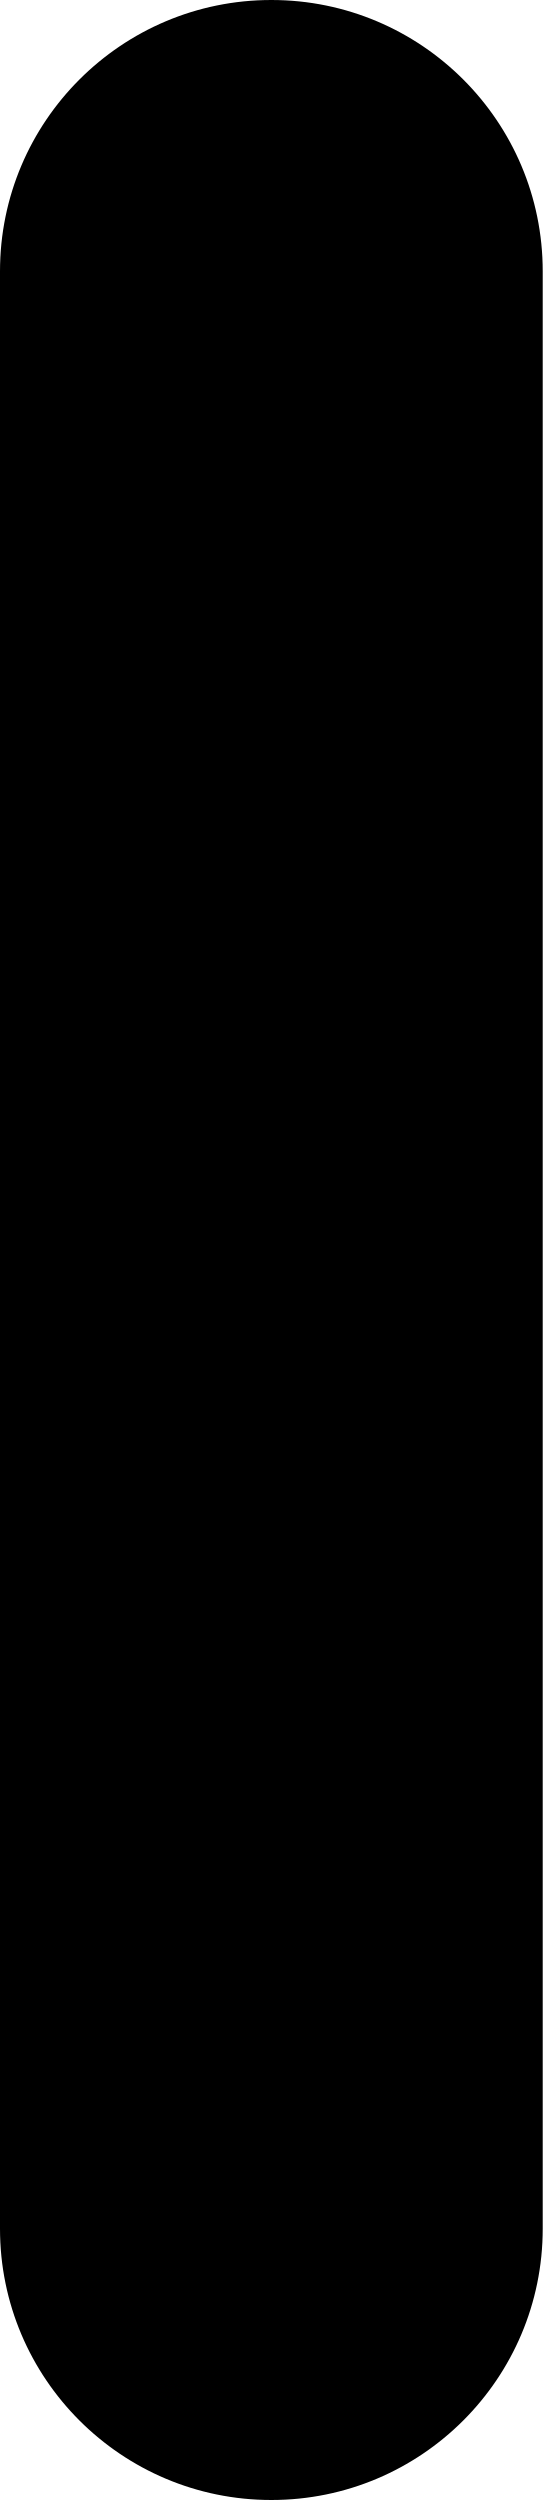
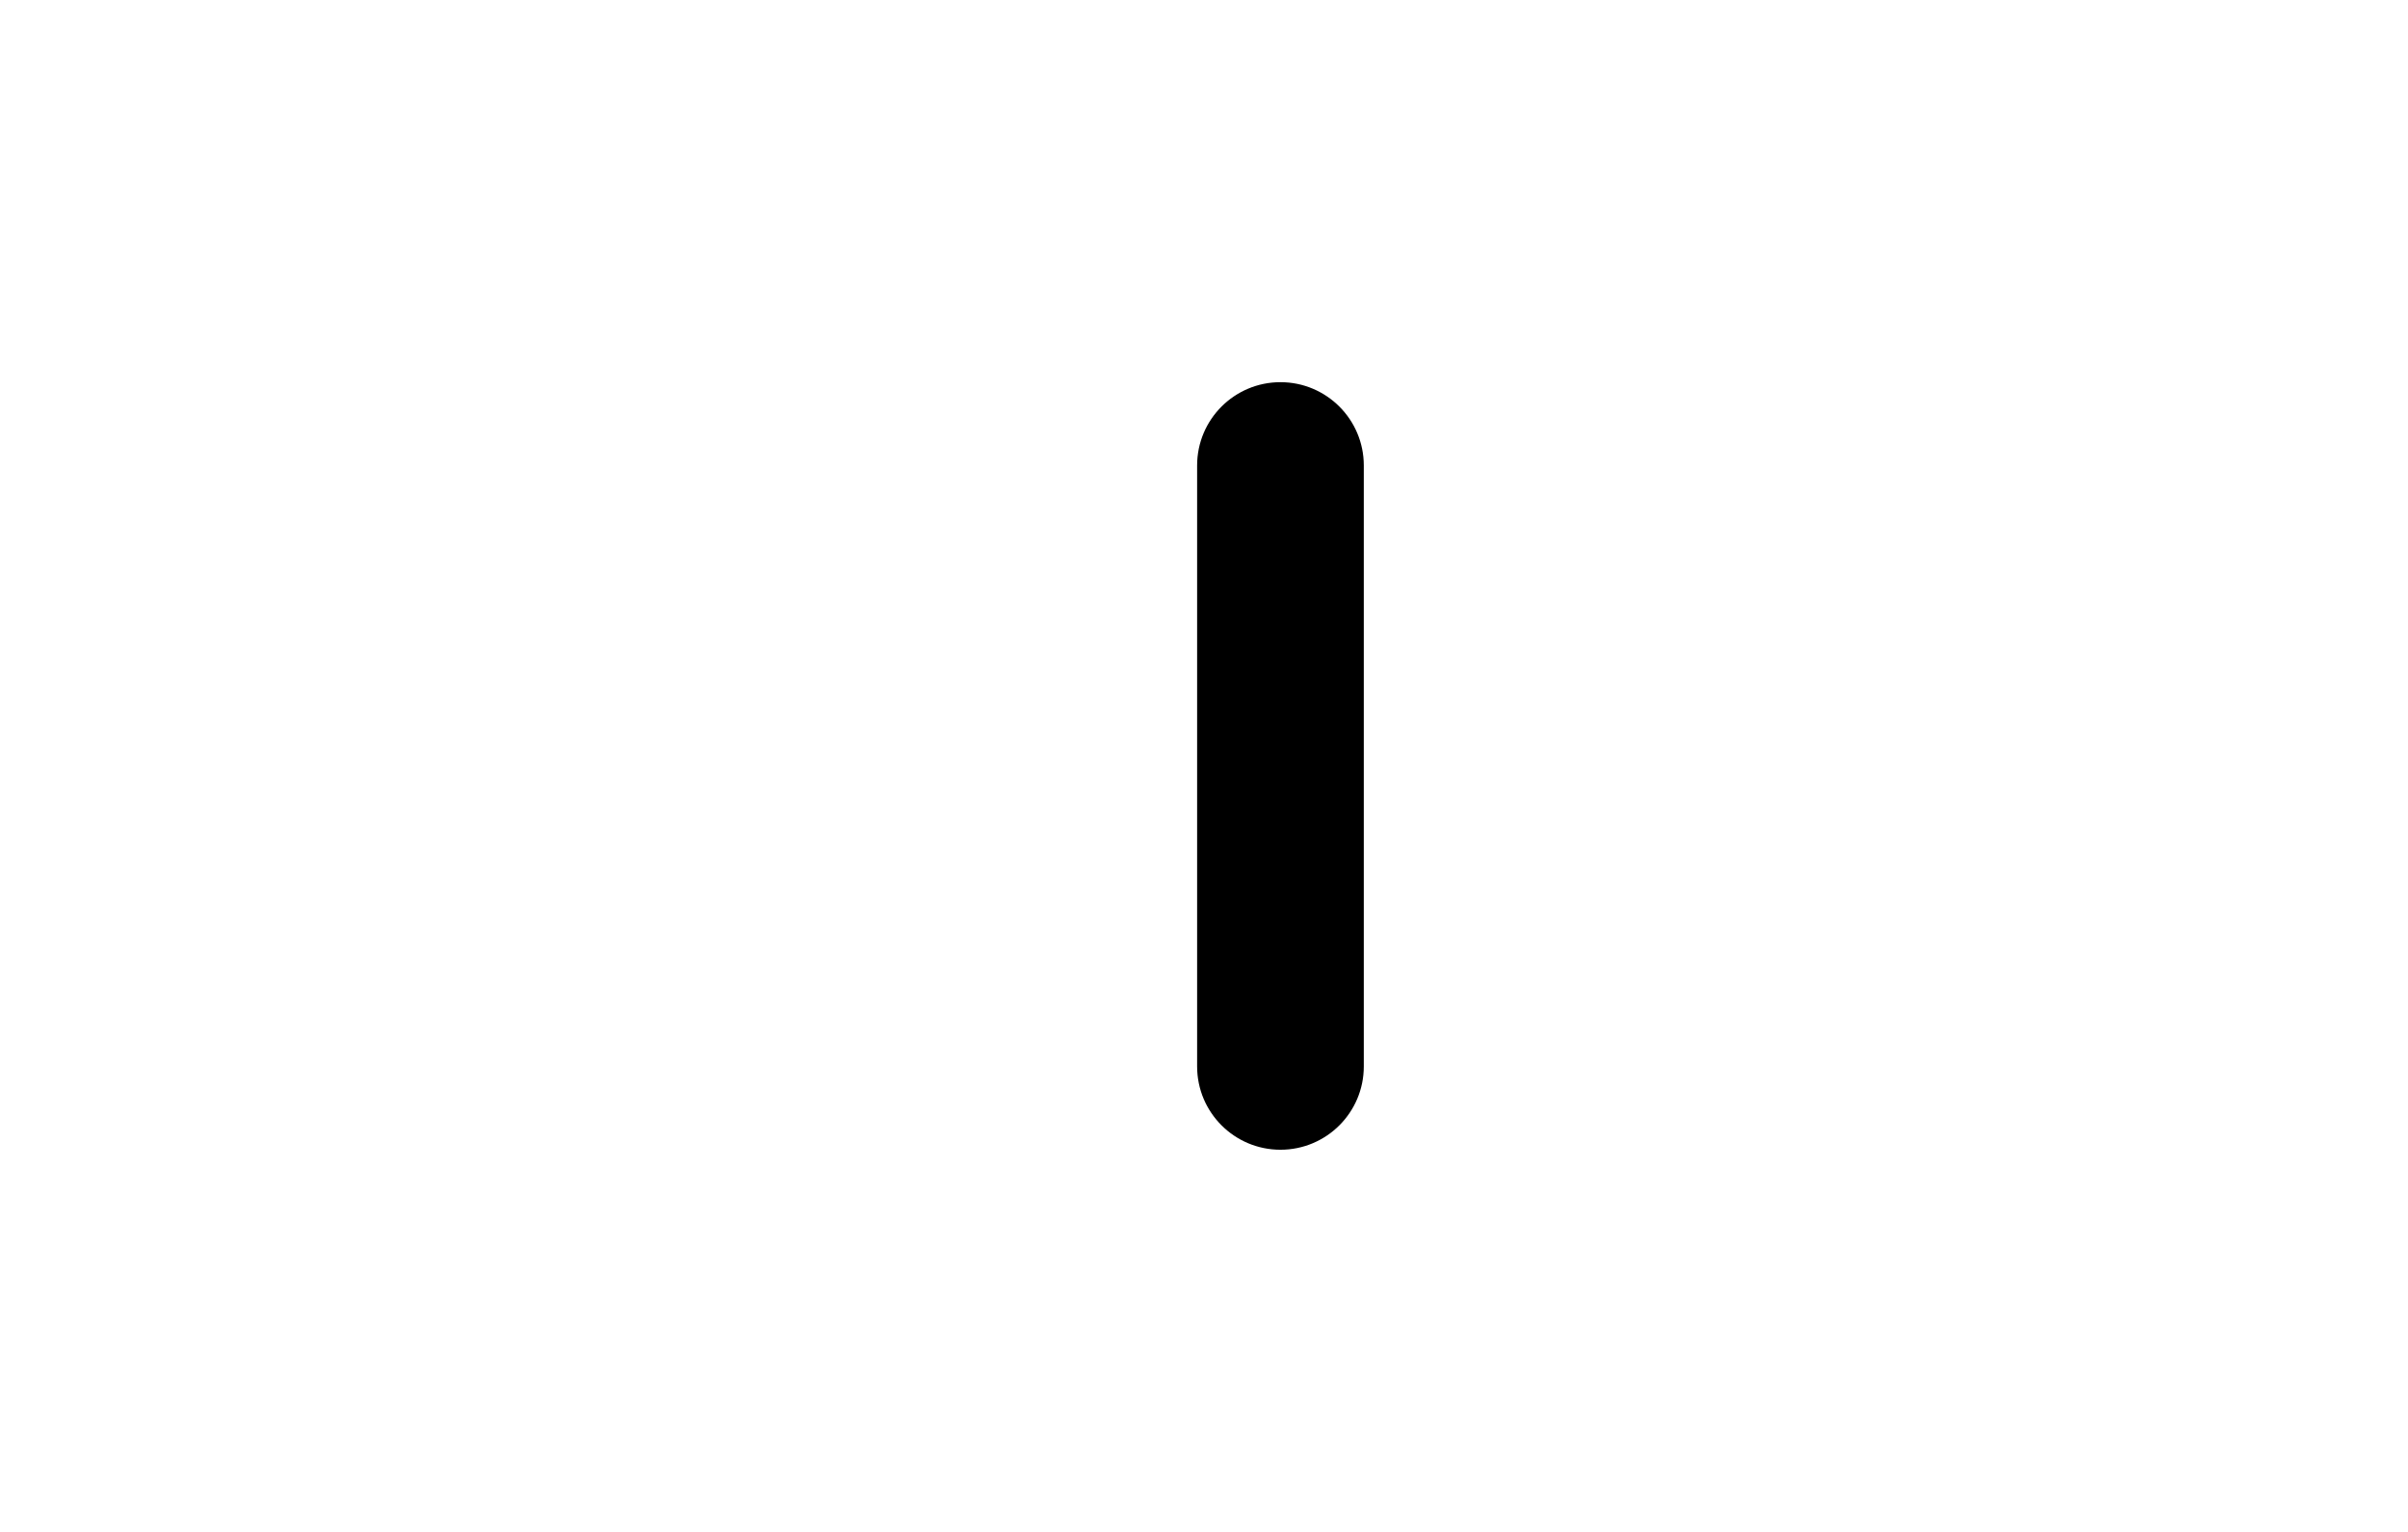
- <svg xmlns="http://www.w3.org/2000/svg" id="Layer_2" data-name="Layer 2" viewBox="0 0 10.9 50.21">
+ <svg xmlns="http://www.w3.org/2000/svg" id="Layer_2" data-name="Layer 2" width="550" height="350" viewBox="-50 -25 100.9 100.21">
  <g id="Eyes">
    <rect id="eye9" x="0" y="0" width="10.9" height="50.21" rx="5.45" ry="5.45" />
  </g>
</svg>
